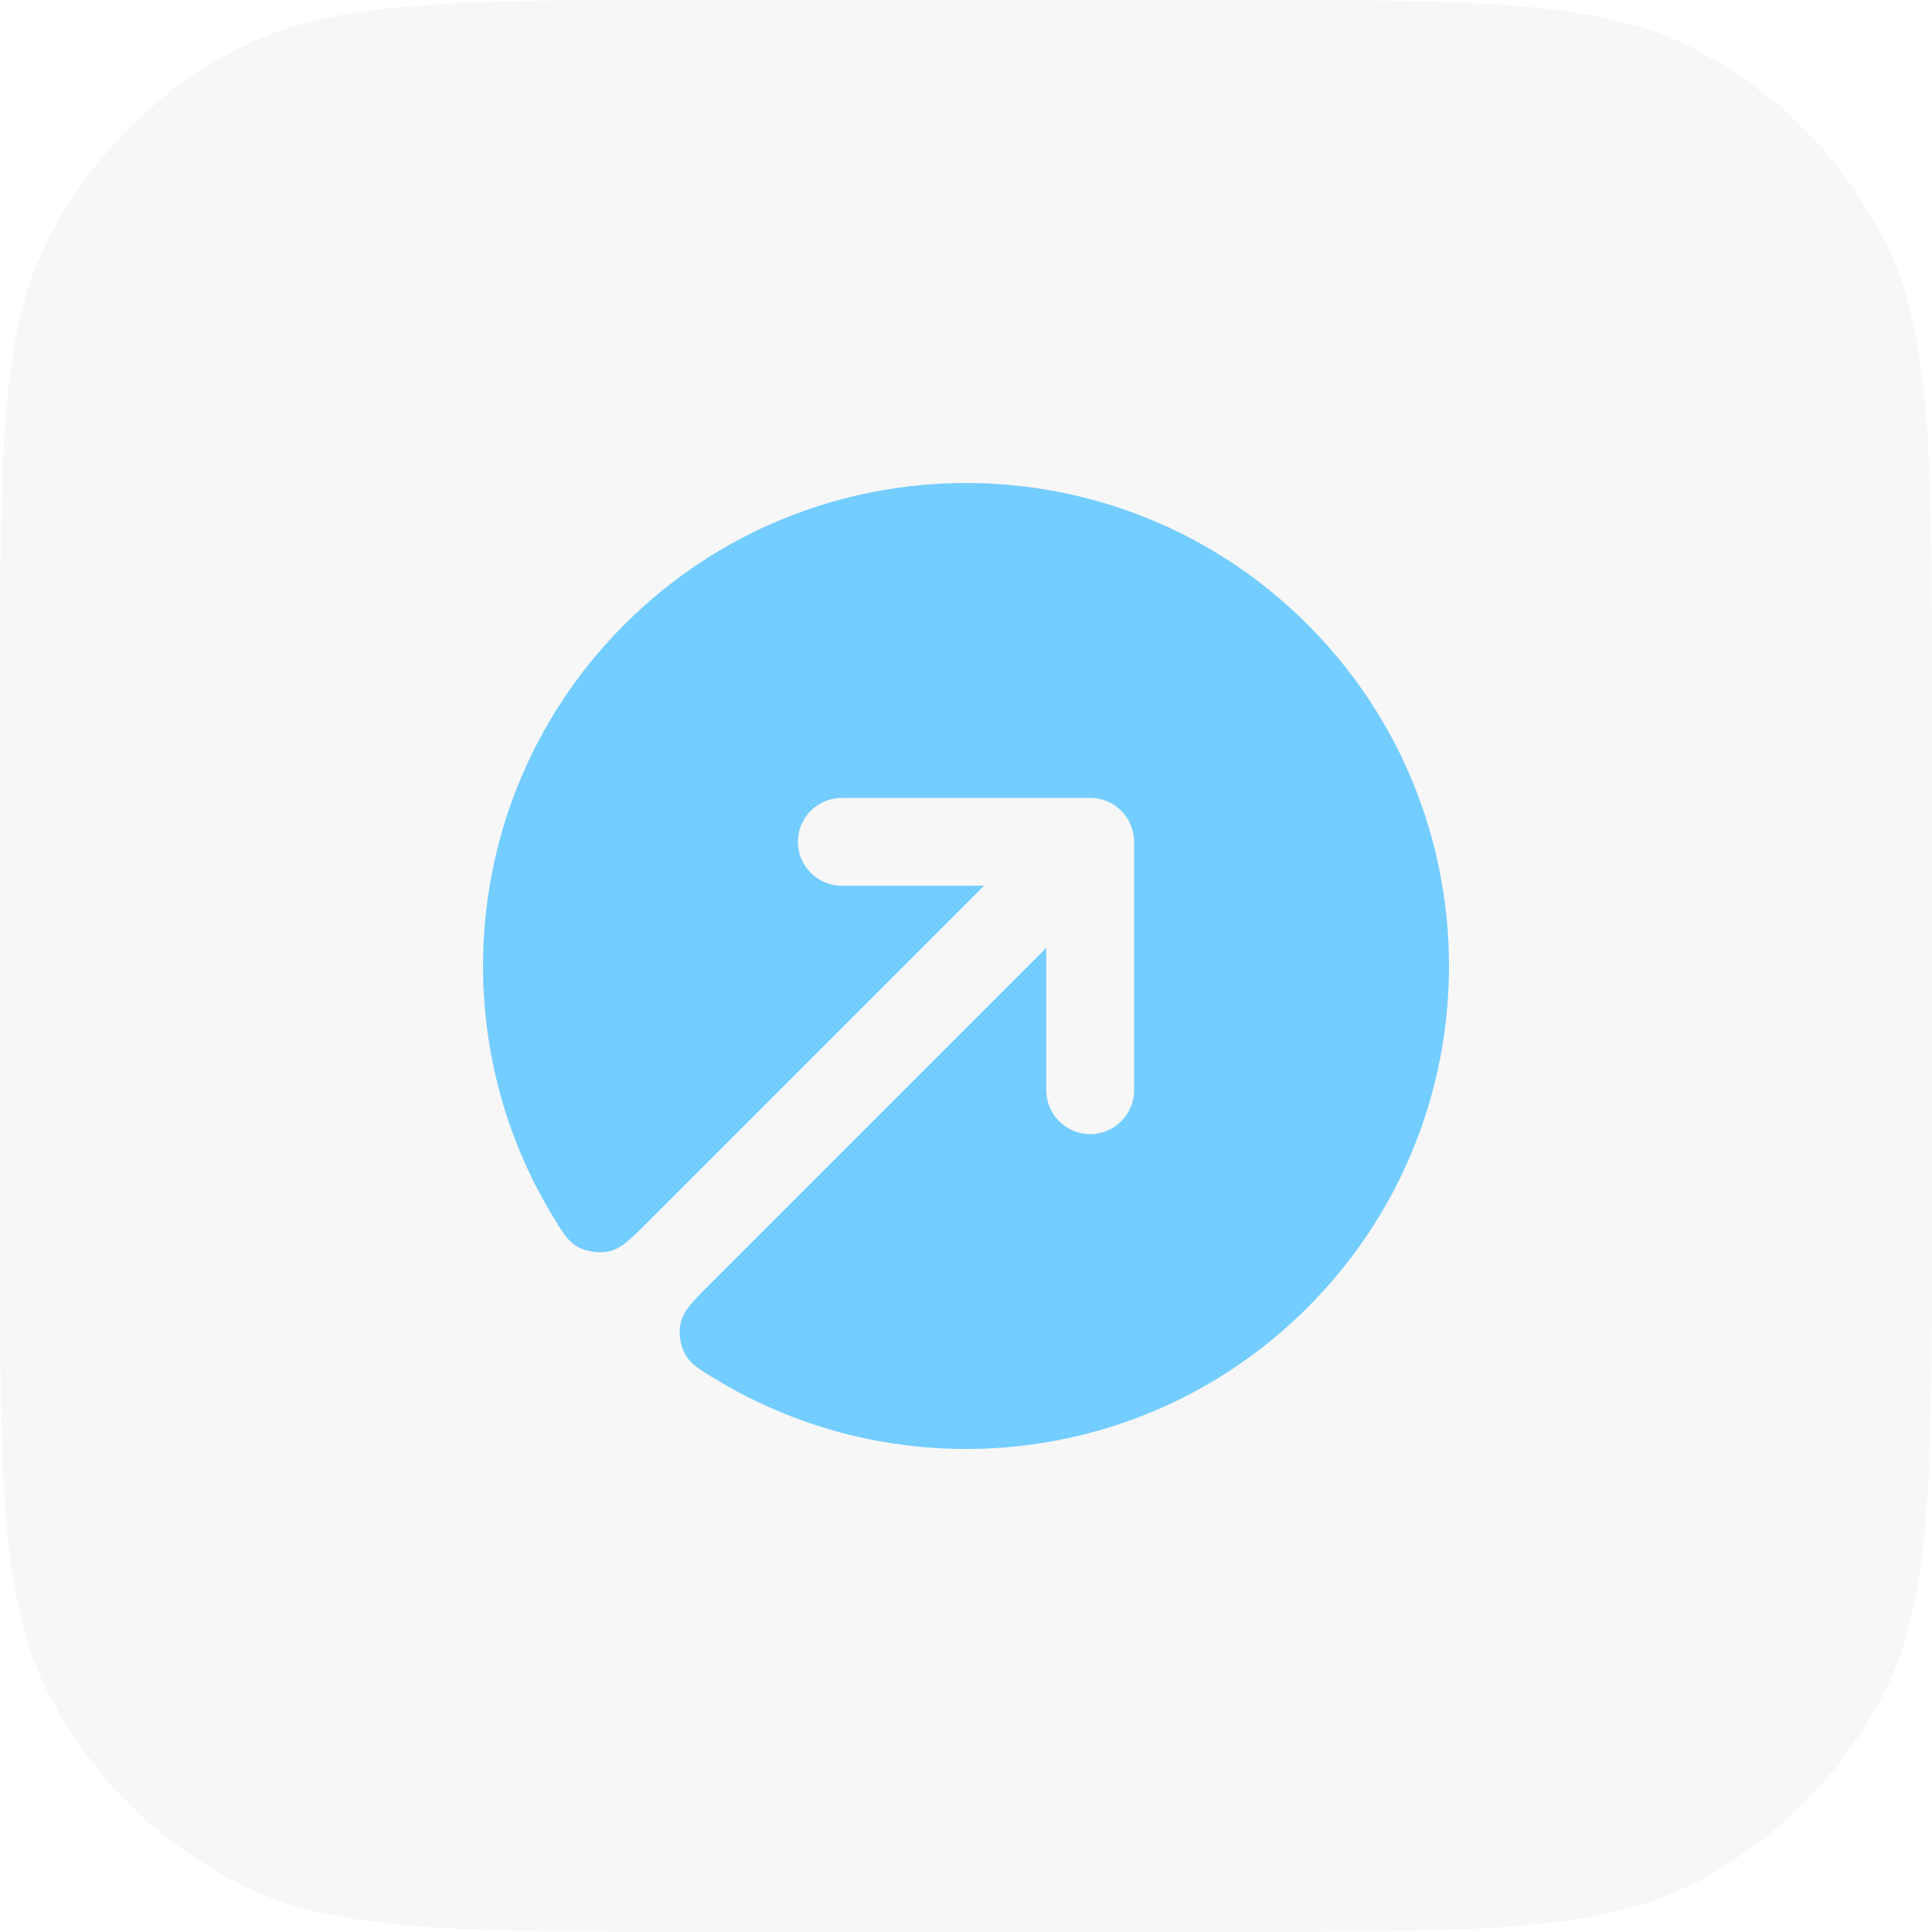
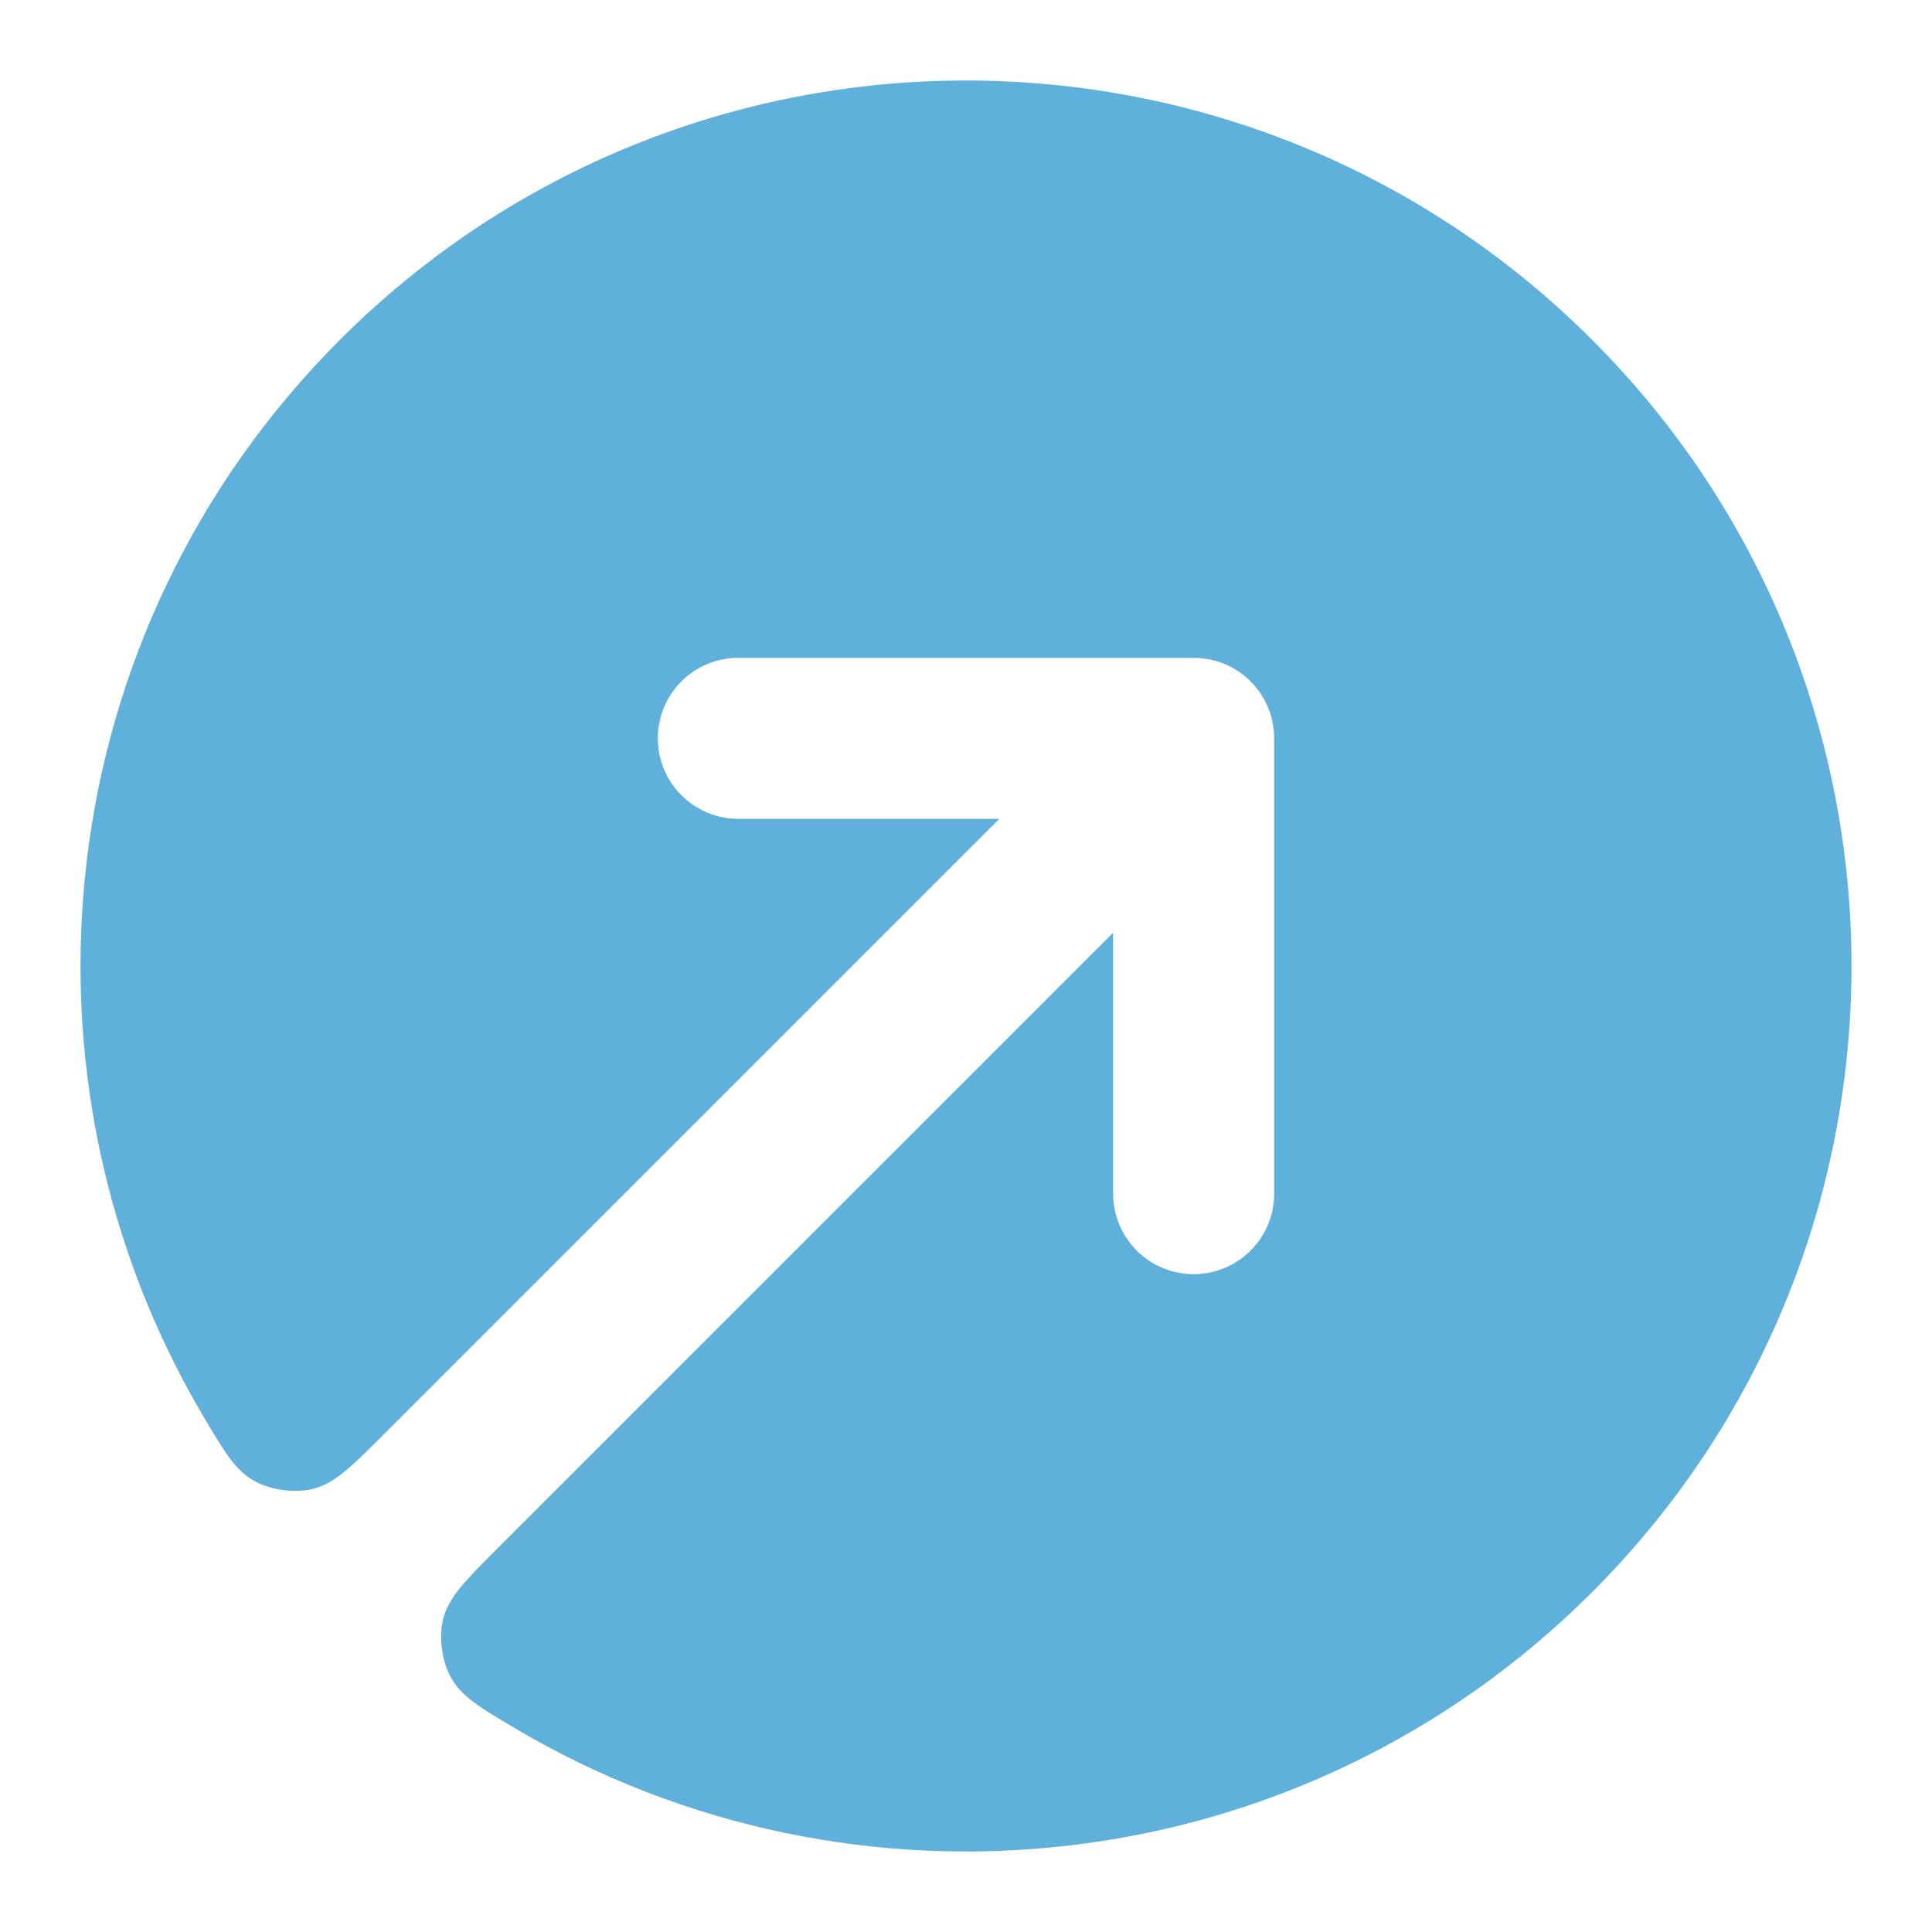
- <svg xmlns="http://www.w3.org/2000/svg" width="44" height="44" viewBox="0 0 44 44" fill="none">
-   <path d="M0 16C0 10.399 0 7.599 1.09 5.46C2.049 3.578 3.578 2.049 5.46 1.09C7.599 0 10.399 0 16 0H28C33.6 0 36.401 0 38.54 1.09C40.422 2.049 41.951 3.578 42.91 5.46C44 7.599 44 10.399 44 16V28C44 33.6 44 36.401 42.91 38.54C41.951 40.422 40.422 41.951 38.54 42.91C36.401 44 33.6 44 28 44H16C10.399 44 7.599 44 5.46 42.91C3.578 41.951 2.049 40.422 1.09 38.54C0 36.401 0 33.6 0 28V16Z" fill="#F7F7F7" />
-   <path d="M16.389 31.464C15.946 31.201 15.724 31.07 15.593 30.822C15.488 30.625 15.451 30.333 15.504 30.116C15.57 29.844 15.78 29.634 16.198 29.216L23.828 21.586V24.828C23.828 25.381 24.276 25.828 24.828 25.828C25.381 25.828 25.828 25.381 25.828 24.828V19.172C25.828 18.619 25.381 18.172 24.828 18.172L19.172 18.172C18.619 18.172 18.172 18.619 18.172 19.172C18.172 19.724 18.619 20.172 19.172 20.172L22.414 20.172L14.784 27.802C14.366 28.22 14.156 28.43 13.884 28.496C13.667 28.549 13.375 28.512 13.178 28.407C12.93 28.276 12.799 28.054 12.536 27.611C10.029 23.39 10.591 17.853 14.222 14.222C18.518 9.926 25.482 9.926 29.778 14.222C34.074 18.518 34.074 25.482 29.778 29.778C26.147 33.409 20.61 33.971 16.389 31.464Z" fill="#74CDFF" />
+ <svg xmlns="http://www.w3.org/2000/svg" width="24" height="24" viewBox="0 0 24 24" fill="none">
+   <path d="M6.389 21.464C5.946 21.201 5.724 21.07 5.593 20.822C5.488 20.625 5.451 20.333 5.504 20.116C5.571 19.844 5.78 19.634 6.199 19.216L13.828 11.586V14.828C13.828 15.381 14.276 15.828 14.828 15.828C15.381 15.828 15.828 15.381 15.828 14.828V9.172C15.828 8.619 15.381 8.172 14.828 8.172L9.172 8.172C8.619 8.172 8.172 8.619 8.172 9.172C8.172 9.724 8.619 10.172 9.172 10.172L12.414 10.172L4.784 17.802C4.366 18.22 4.156 18.43 3.884 18.496C3.667 18.549 3.375 18.512 3.178 18.407C2.93 18.276 2.799 18.054 2.536 17.611C0.029 13.39 0.591 7.853 4.222 4.222C8.518 -0.074 15.482 -0.074 19.778 4.222C24.074 8.518 24.074 15.482 19.778 19.778C16.147 23.409 10.61 23.971 6.389 21.464Z" fill="#5FB0DB" />
</svg>
